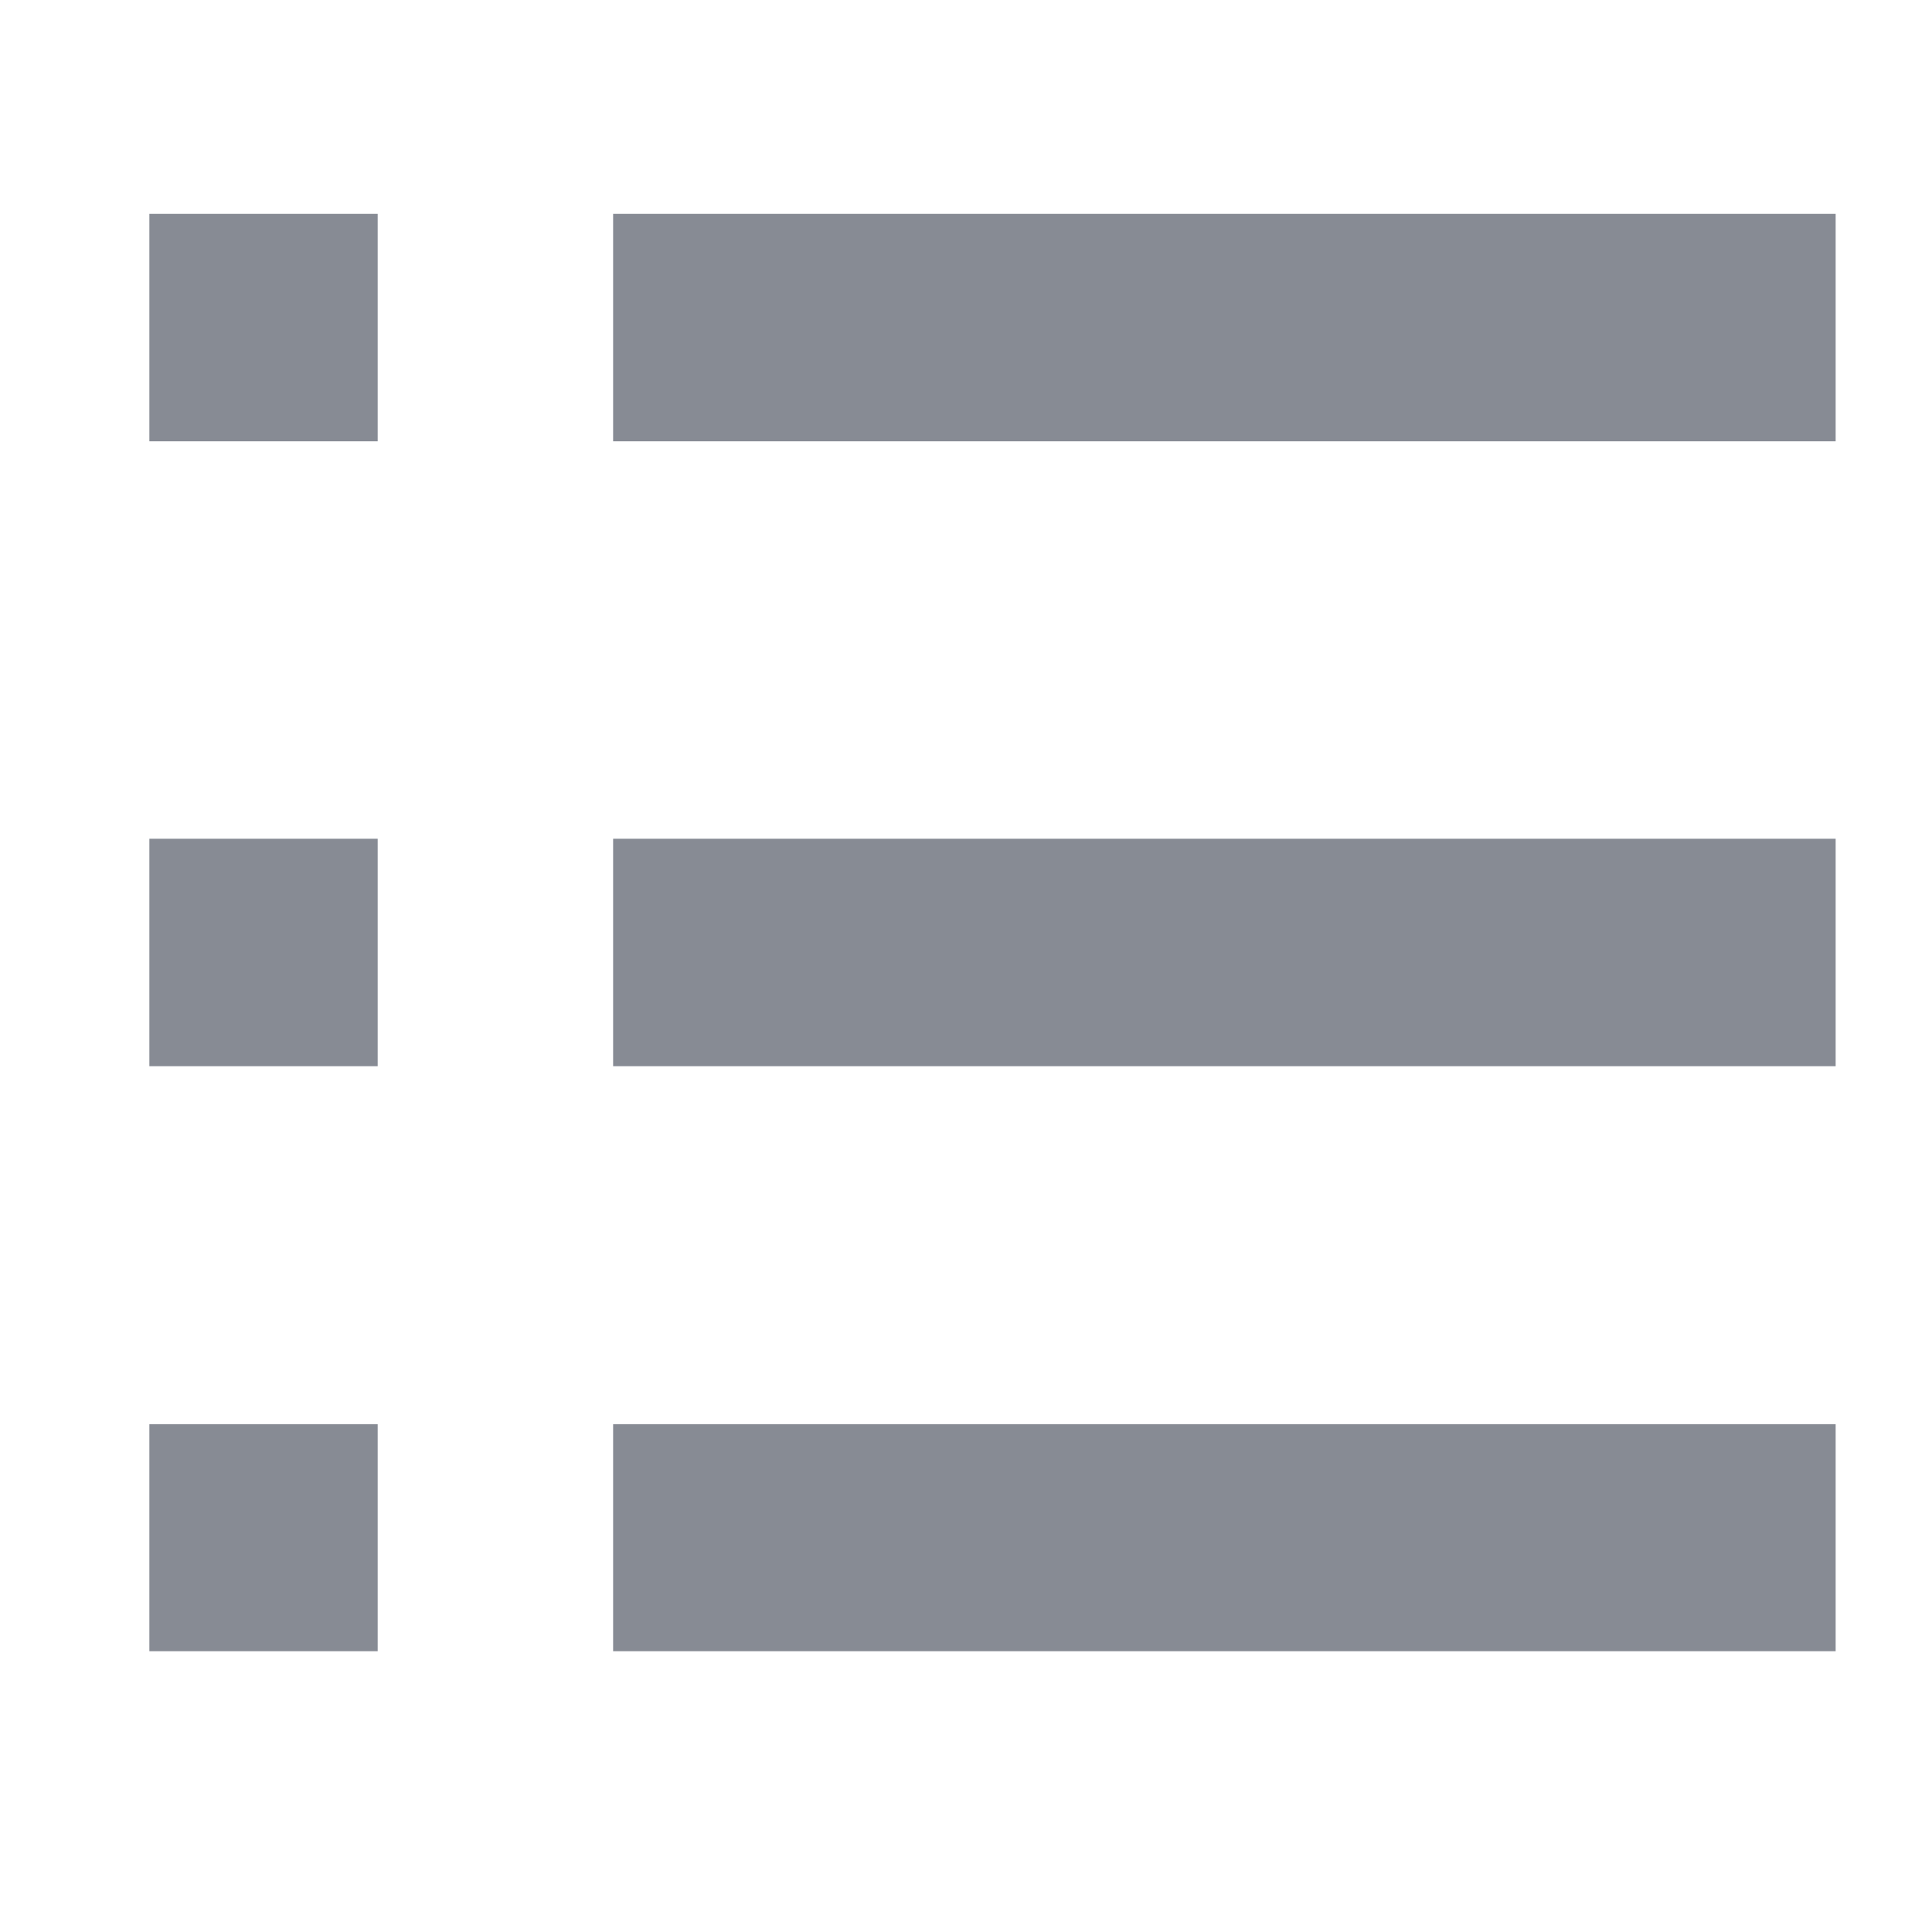
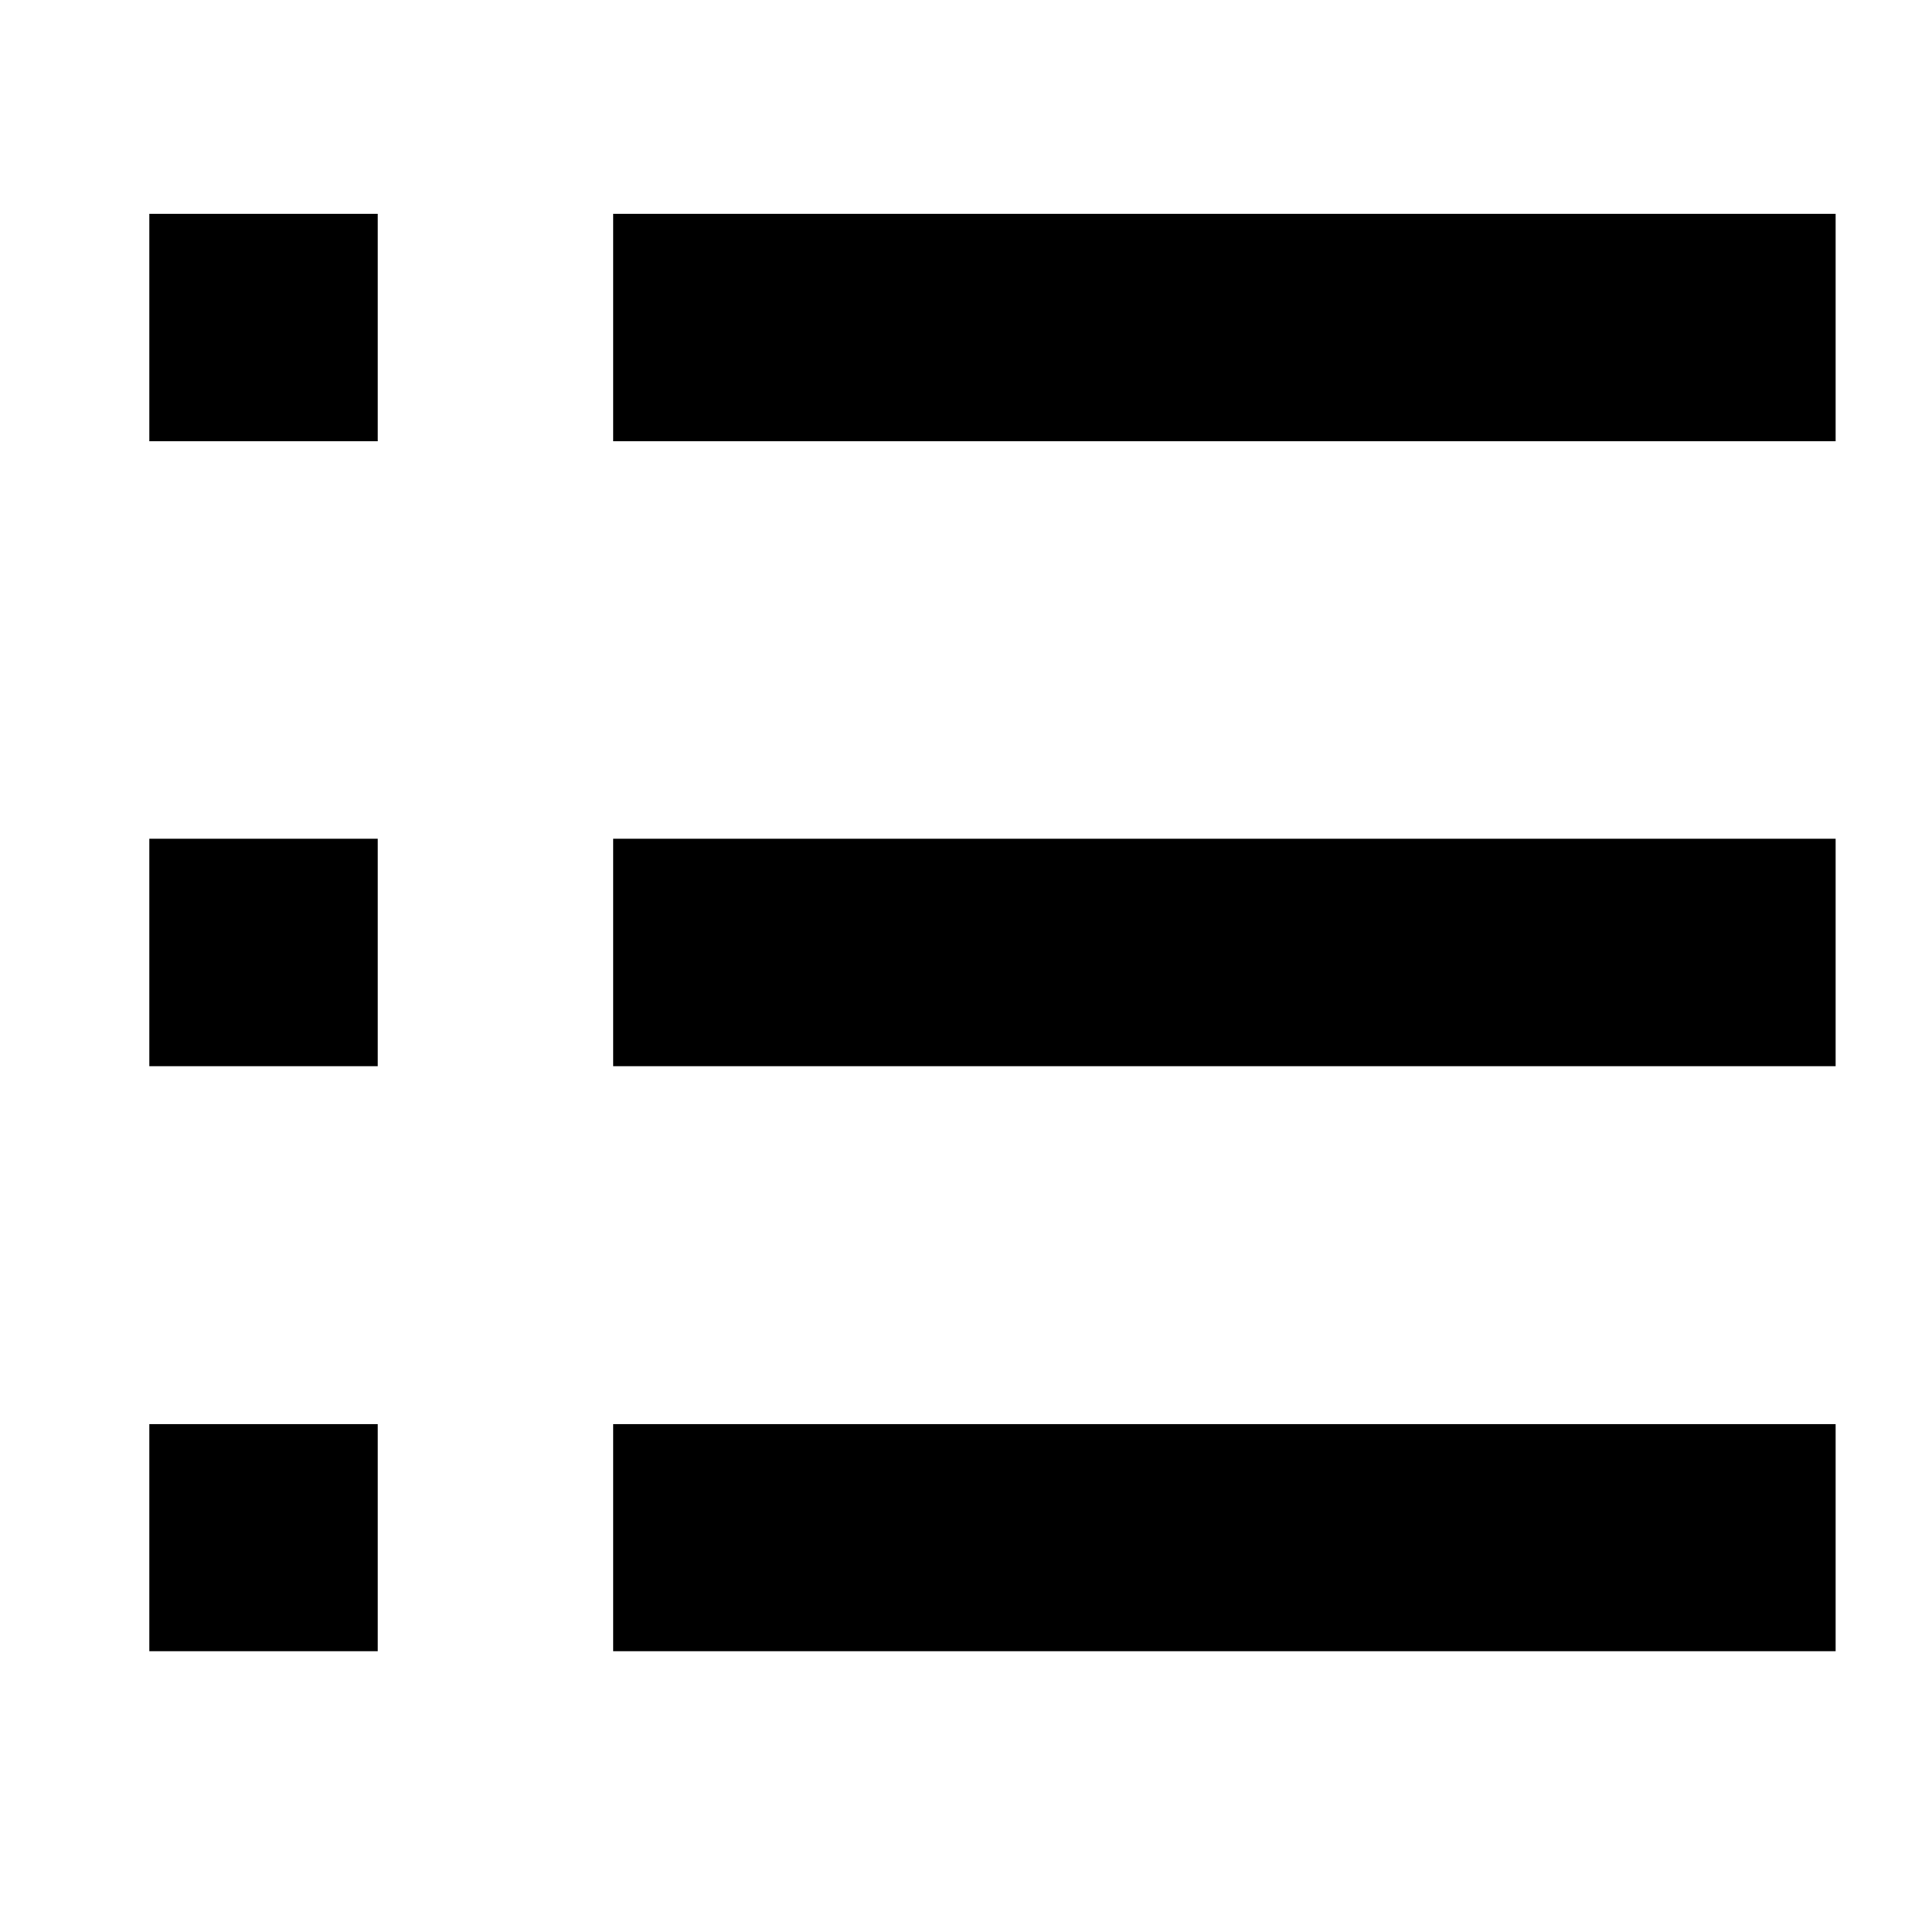
<svg xmlns="http://www.w3.org/2000/svg" t="1526026751001" class="icon" style="" viewBox="0 0 1024 1024" version="1.1" p-id="7895" width="128" height="128">
  <defs>
    <style type="text/css" />
  </defs>
-   <path d="M79.169 113.351l121.007 0 0 120.558-121.007 0 0-120.558ZM324.966 113.351l647.967 0 0 120.558-647.967 0 0-120.558ZM79.169 444.55l121.007 0 0 120.558-121.007 0 0-120.558ZM324.966 444.55l647.967 0 0 120.558-647.967 0 0-120.558ZM79.169 754.841l121.007 0 0 120.335-121.007 0 0-120.335ZM324.966 754.841l647.967 0 0 120.335-647.967 0 0-120.335Z" p-id="7896" fill="#878B94" />
+   <path d="M79.169 113.351l121.007 0 0 120.558-121.007 0 0-120.558ZM324.966 113.351l647.967 0 0 120.558-647.967 0 0-120.558ZM79.169 444.55l121.007 0 0 120.558-121.007 0 0-120.558ZM324.966 444.55l647.967 0 0 120.558-647.967 0 0-120.558ZM79.169 754.841l121.007 0 0 120.335-121.007 0 0-120.335ZM324.966 754.841l647.967 0 0 120.335-647.967 0 0-120.335Z" p-id="7896" fill="" />
</svg>
